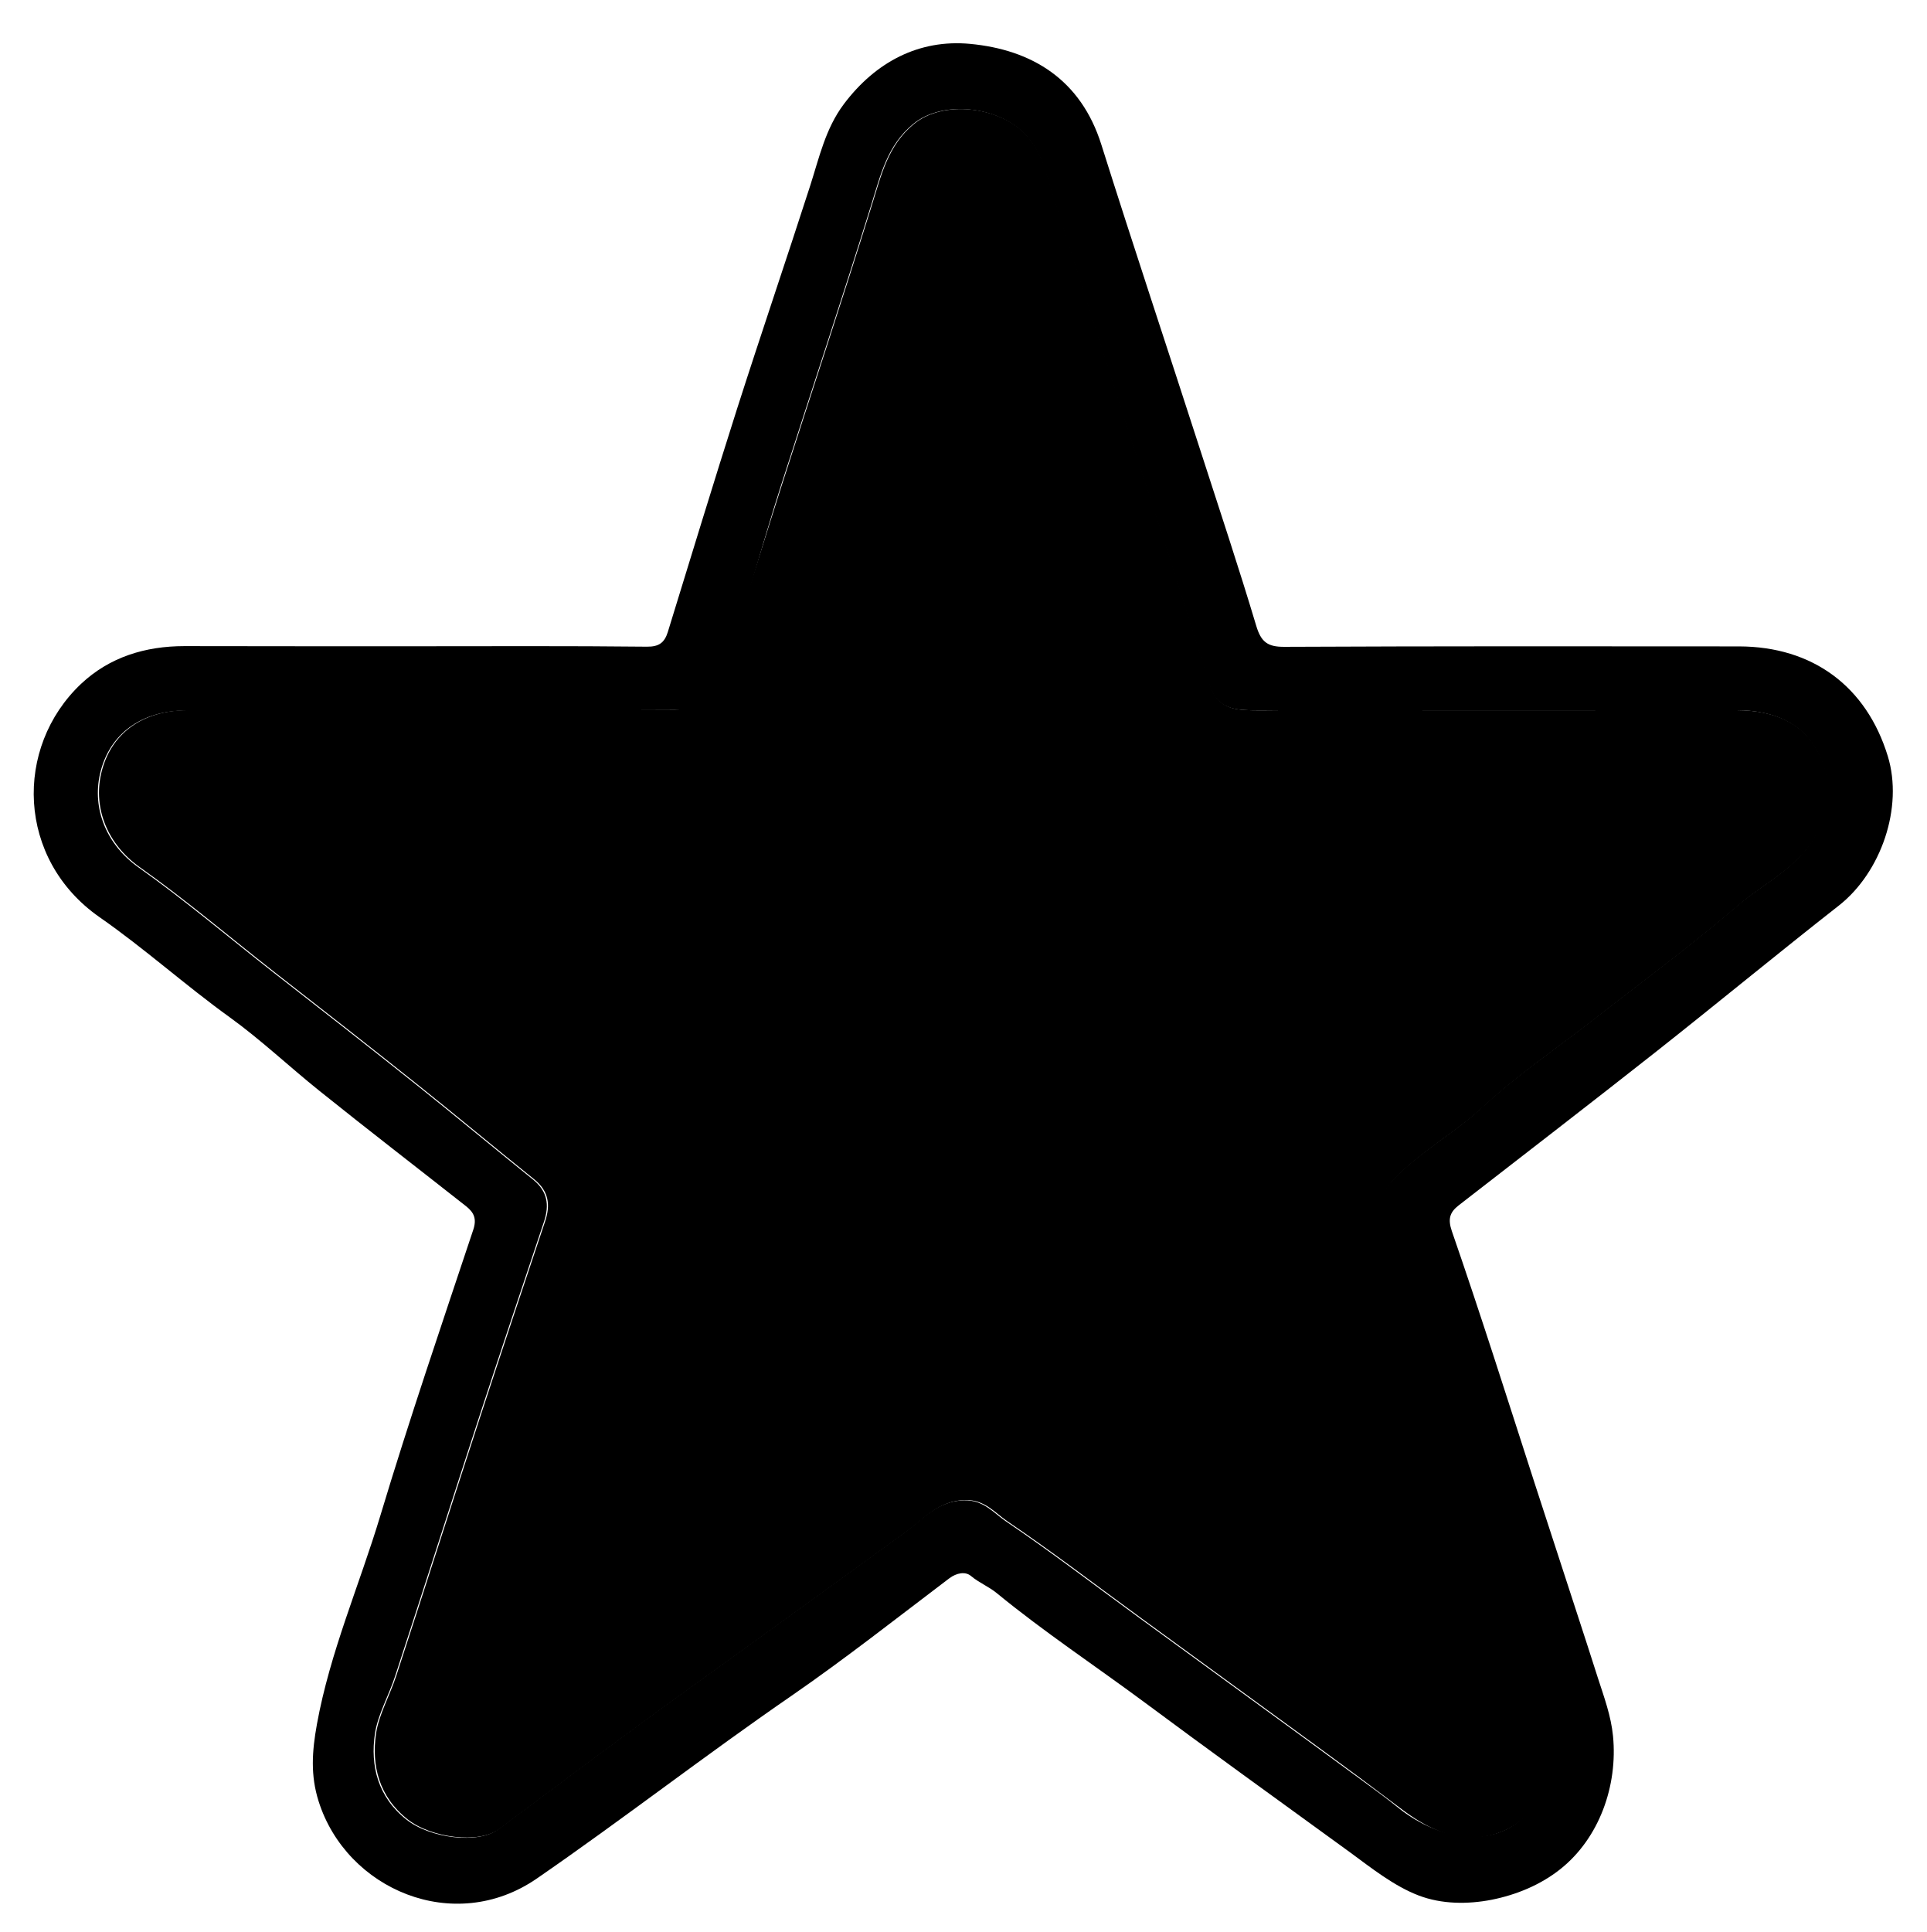
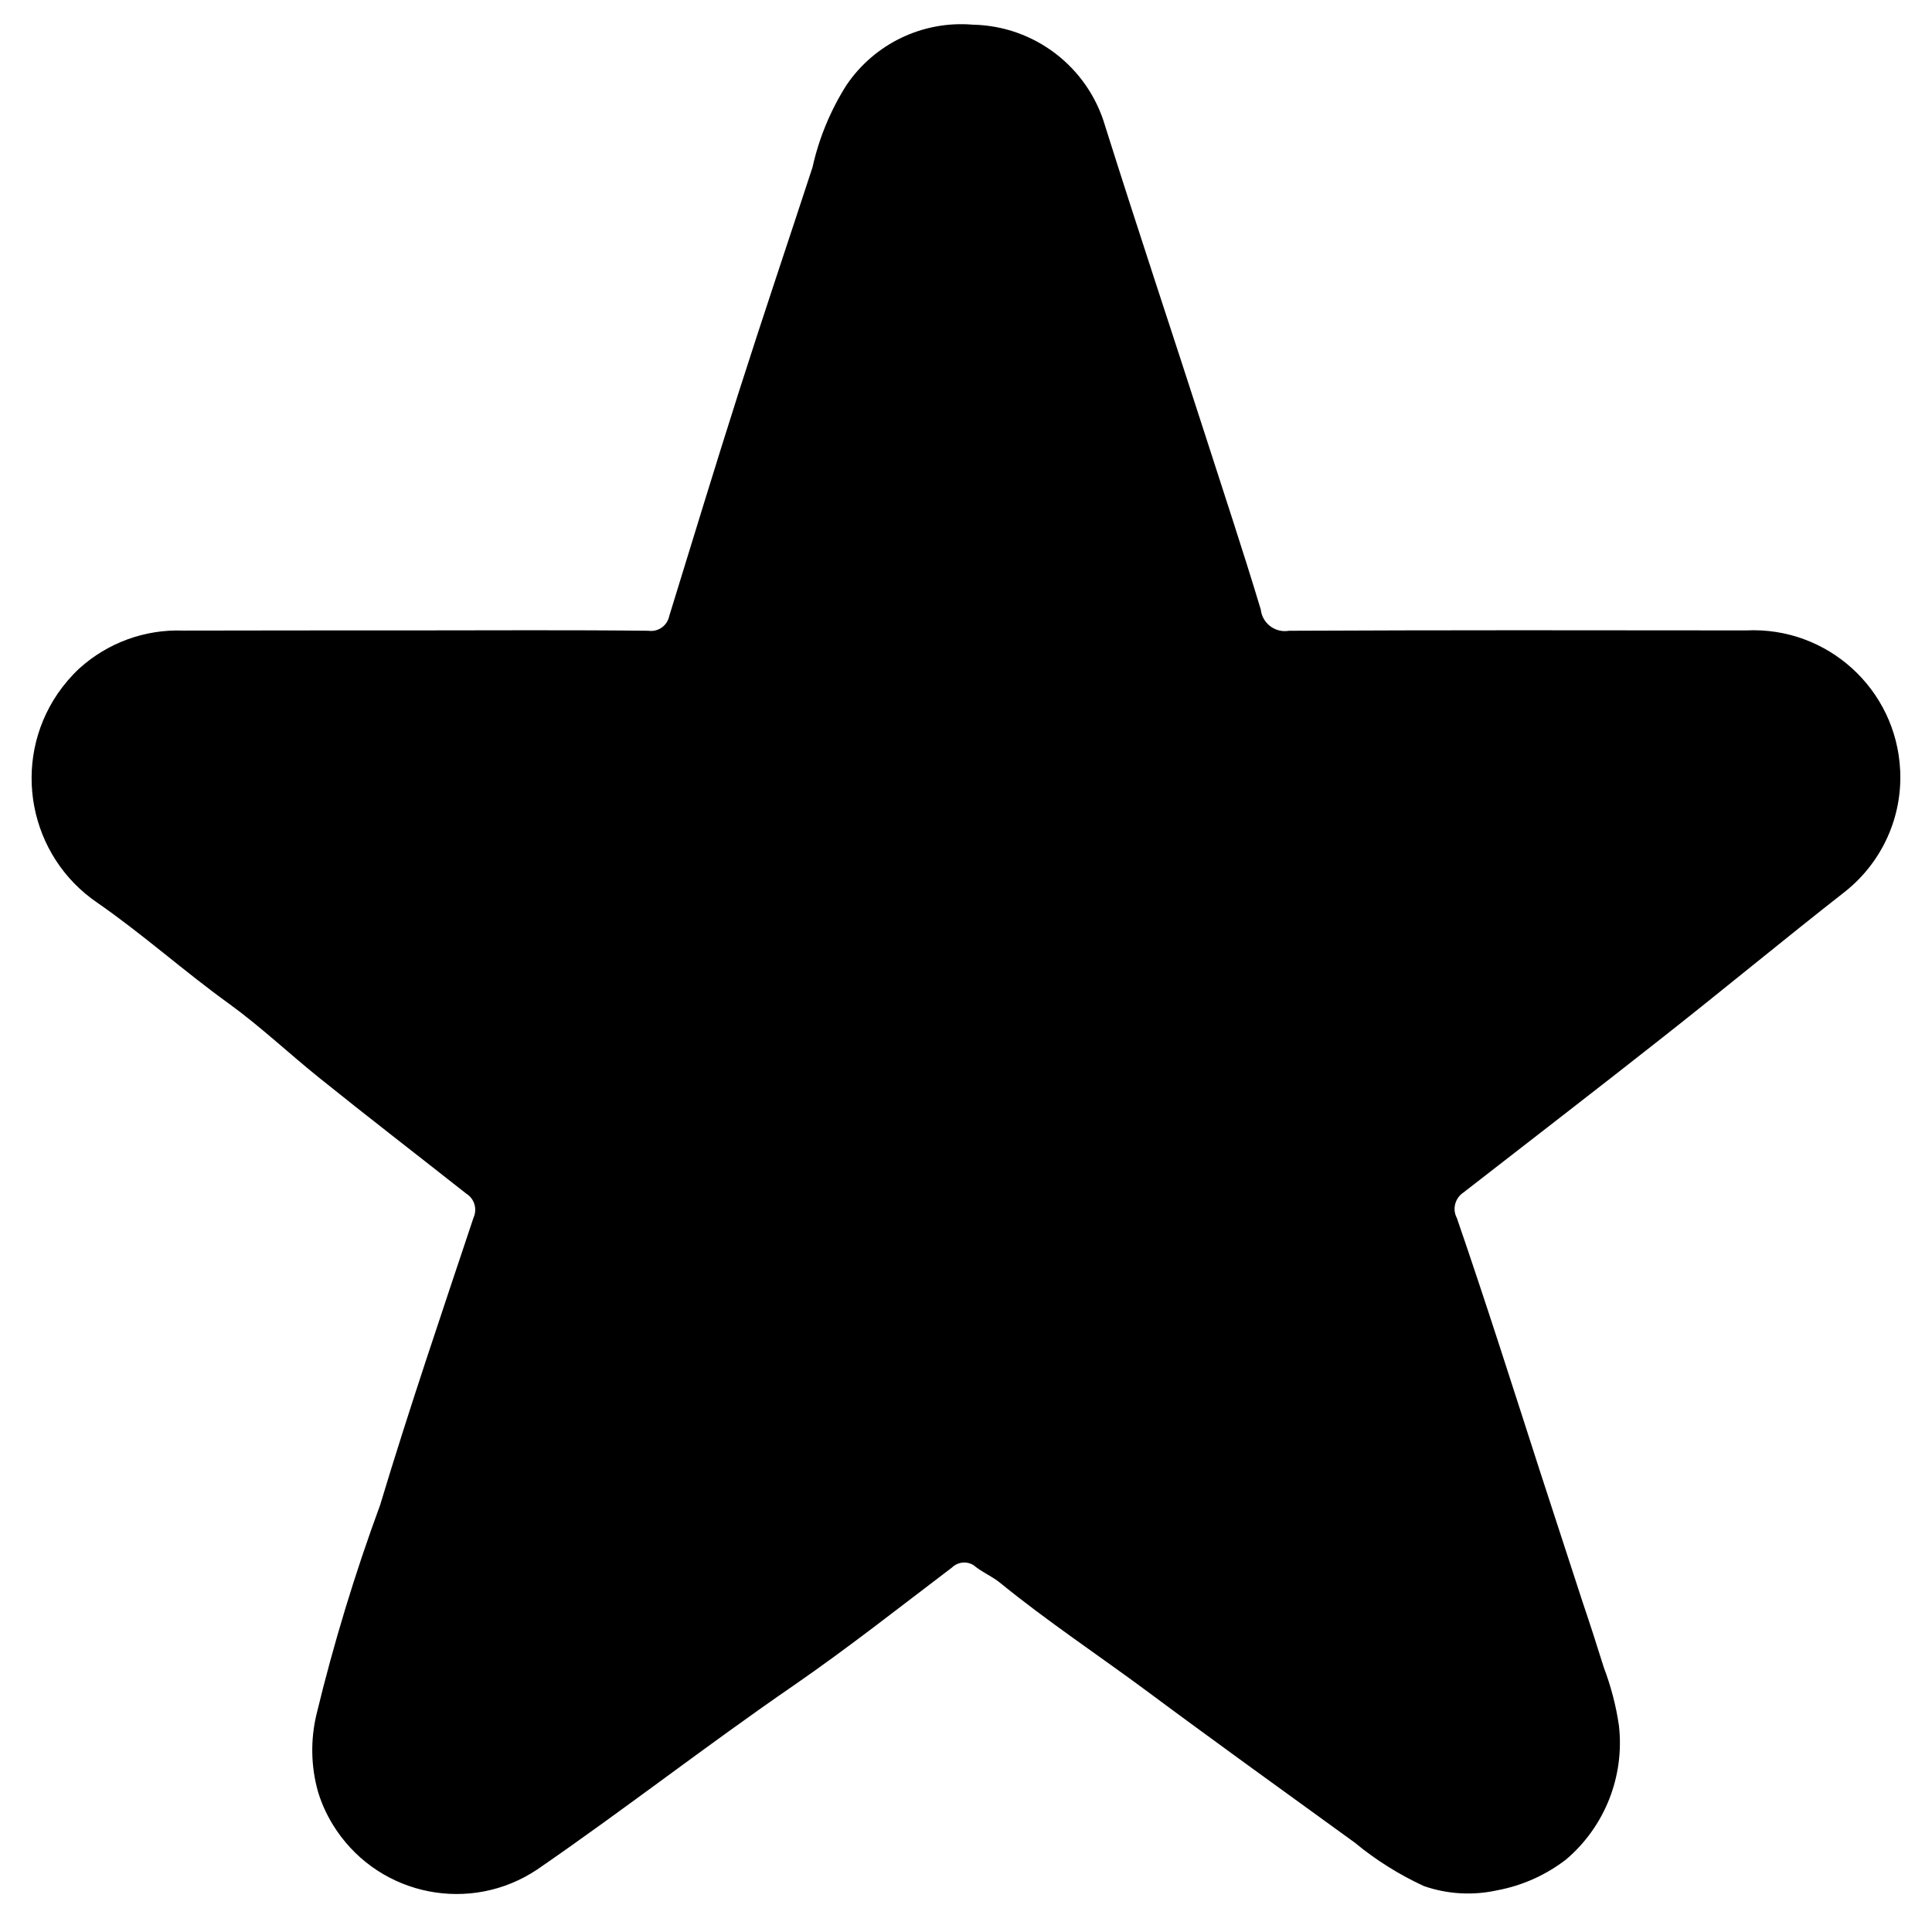
- <svg xmlns="http://www.w3.org/2000/svg" version="1.1" id="Capa_1" x="0px" y="0px" viewBox="0 0 1362.6 1365.9" style="enable-background:new 0 0 1362.6 1365.9;" xml:space="preserve">
-   <g>
-     <path d="M291.8,456.9c55.2,0,110.5-0.3,165.7,0.3c8.6,0.1,12.4-3,14.7-10.3c16.2-52.6,32.2-105.2,48.9-157.6   c16.9-52.8,34.8-105.3,51.8-158c6.4-19.9,10.8-40.4,23.8-57.7c22.5-29.9,53.2-45.9,89.1-42.6c43.9,4.1,78.5,25.2,93,71.3   c22.8,72.3,46.8,144.2,70.1,216.4c13.3,41.2,27,82.3,39.4,123.7c3.4,11.4,8,15,19.9,14.9c107.2-0.5,214.4-0.4,321.5-0.3   c52.1,0.1,90.1,28.3,105.2,77.6c11.1,36.2-4.7,82.2-34.7,105.7c-43.4,34-85.9,69.1-129.1,103.2c-46.4,36.6-93.2,72.6-139.8,108.8   c-6.1,4.8-7.6,9.5-4.7,18c20.5,59.2,39.4,119,58.7,178.7c9.9,30.5,19.9,61,29.8,91.5c5,15.2,9.9,30.5,14.8,45.8   c4.4,13.6,9.3,26.8,10.7,41.1c3.4,34.8-9.5,72-37.3,94.1c-14,11.1-31,18.1-48.5,21.6c-17,3.3-35.3,3.2-51.6-3   c-17.5-6.7-33.4-19.4-48.4-30.4c-25.9-18.8-51.8-37.6-77.7-56.4c-22.8-16.6-45.5-33.2-68.1-50c-34.7-25.7-70.8-49.6-104.2-77   c-5.6-4.6-12.5-7.3-18.2-12.1c-3.9-3.3-10.1-2.3-15.4,1.7c-37,28-73.4,56.7-111.5,83c-60.9,41.9-119.3,87.3-180.1,129.2   c-58.6,40.4-134.6,7.7-154.3-54.6c-5.8-18.3-4.7-35.1-1.2-54.5c9.3-51.1,30-98.2,44.8-147.3c20.4-67.8,43.3-134.9,65.7-202.1   c2.7-8,0.5-12.4-5-16.8c-34.7-27.3-69.6-54.2-104-81.8c-21.3-17.1-41.5-36.2-63.3-51.9c-31.5-22.7-60.3-48.7-92.1-70.8   C11.8,607.4,9.8,528.4,57.3,483.5c20.2-19,45.5-26.7,73.1-26.7C184.1,456.9,238,456.9,291.8,456.9z M305.6,502.2   c-58.1,0-116.2-0.2-174.2,0.1c-31.5,0.2-54.2,16.5-60.7,44.9c-5.6,24.6,4.6,50,27.2,66c32.9,23.3,63.6,49.4,95.3,74.2   c33.9,26.4,67.7,52.8,101.3,79.6c27.7,22.1,54.9,44.8,82.5,67c10.1,8.2,11.6,17.8,7.7,29.6c-15.3,45.7-30.6,91.5-45.6,137.3   c-20,61.2-39.6,122.6-59.6,183.8c-4.5,13.9-12.4,27.6-14.4,41.1c-3.3,22.4,2,44.7,22.4,60.7c16.6,13.1,50.4,17.5,64.8,6.8   c44-32.8,87.9-65.9,132.5-97.9c51.7-37.2,103.3-74.5,154.8-111.9c12.5-9,23.2-22.5,42.3-22.8c13.7-0.2,20.7,8.9,29.3,14.8   c32.4,21.9,63.5,45.8,95.1,68.8c51.7,37.8,103.6,75.3,155.2,113.2c9.4,6.9,18.7,13.6,27.7,20.9c28.6,22.9,73,31.9,96.3-3.5   c14.9-22.6,10.5-49.4,2.1-73.4c-7.8-22.1-14.5-44.6-21.3-67c-12.9-42.3-27.8-84-41.3-126.2c-15.3-47.9-31.8-95.4-46.6-143.5   c-4.2-13.5-3.1-20.6,6.9-31.1c19-19.8,43.2-32.6,63.1-51.2c23.7-22,50.7-40.3,76.3-60.2c34.7-27.1,70.3-53.2,103.7-81.9   c20.2-17.4,46.5-28.3,58.2-56c6.8-16,7.4-31.2,1.9-45.6c-10.5-27.1-33.4-36.7-61.3-36.7c-107.2,0.1-214.4,0-321.5,0   c-9,0-18,0.4-26.9-0.2c-11.4-0.8-19.6-5-23.6-17.6c-12.5-39.3-24.5-78.8-37.4-117.9c-25.1-76-49-152.3-73.5-228.4   c-4.9-15.1-7.4-30.8-20.2-43.7c-18.8-19.1-57.7-23.7-78.4-6.6c-18.4,15.1-23.1,36.3-29.7,57.4c-20.6,66.2-42.5,132-63.7,198   c-13.4,41.8-24.5,84.1-38.6,125.6c-3.2,9.6-2,25.5-15.8,31.9c-7.7,3.6-12.7,1.4-20.6,1.4C419.8,502.3,362.7,502.2,305.6,502.2z" />
-     <path class="st0" d="M1289,538.8c-10.5-27.1-33.4-36.7-61.3-36.7c-107.2,0.1-214.4,0-321.5,0c-9,0-18,0.4-26.9-0.2   c-11.4-0.8-19.6-5-23.6-17.6c-12.5-39.3-24.5-78.8-37.4-117.9c-25.1-76-49-152.3-73.5-228.4c-4.9-15.1-7.4-30.8-20.2-43.7   c-18.8-19.1-57.7-23.7-78.4-6.6c-18.4,15.1-23.1,36.3-29.7,57.4c-20.6,66.2-42.5,132-63.7,198c-13.4,41.8-26.1,83.8-40.2,125.3   c-3.2,9.6-4.9,21.4-11.9,28.8c-5.8,6.2-15,4.7-22.9,4.8c-57.1,0.1-114.3,0-171.4,0c-58.1,0-116.2-0.2-174.2,0.1   c-31.5,0.2-54.2,16.5-60.7,44.9c-5.6,24.6,4.6,50,27.2,66c32.9,23.3,63.6,49.4,95.3,74.2c33.9,26.4,67.7,52.8,101.3,79.6   c27.7,22.1,54.9,44.8,82.5,67c10.1,8.2,11.6,17.8,7.7,29.6c-15.3,45.7-30.6,91.5-45.6,137.3c-20,61.2-39.6,122.6-59.6,183.8   c-4.5,13.9-12.4,27.6-14.4,41.1c-3.3,22.4,2,44.7,22.4,60.7c16.6,13.1,50.4,17.5,64.8,6.8c44-32.8,87.9-65.9,132.5-97.9   c51.7-37.2,103.3-74.5,154.8-111.9c12.5-9,23.2-22.5,42.3-22.8c13.7-0.2,20.7,8.9,29.3,14.8c32.4,21.9,63.5,45.8,95.1,68.8   c34.5,25.2,69,50.2,103.5,75.4c17,12.4,34,24.8,50.9,37.3c10.2,7.6,20.3,15.3,30.5,22.9c15.7,11.7,33.4,20.9,53.6,19.2   c11.6-1,22.9-5.6,31.6-13.3c10.2-9.1,16.4-22.1,18.5-35.6c1.6-10.1,0.9-20.5-1.1-30.5c-2-9.7-6.4-19.4-9.6-28.8   c-6.3-18.8-12.2-37.5-18-56.4c-12.9-42.3-27.8-84-41.3-126.2c-15.3-47.9-31.8-95.4-46.6-143.5c-4.2-13.5-3.1-20.6,6.9-31.1   c19-19.8,43.2-32.6,63.1-51.2c23.7-22,50.7-40.3,76.3-60.2c34.7-27.1,70.3-53.2,103.7-81.9c20.2-17.4,46.5-28.3,58.2-56   C1293.9,568.4,1294.5,553.2,1289,538.8z" />
-   </g>
+ <svg xmlns="http://www.w3.org/2000/svg" version="1.1" id="Capa_1" x="0px" y="0px" viewBox="0 0 1080 1080" style="enable-background:new 0 0 1080 1080;" xml:space="preserve">
+   <path class="st0" d="M1062.2,430.5c-2.2-45.3-40.7-80.3-86.1-78.1c-85.1-0.1-170.3-0.2-255.5,0.2c-0.3,0-0.5,0.1-0.8,0.1  c-7.4,0.9-14.2-4.5-15-11.9c-9.9-32.9-20.8-65.6-31.3-98.3c-18.5-57.4-37.6-114.5-55.7-172c-9.6-33-39.5-56-73.9-56.7  c-28-2.4-55.1,10.6-70.8,33.9c-8.9,14.1-15.3,29.6-18.9,45.8c-13.7,41.9-27.9,83.9-41.2,125.6c-13.3,41.7-26,83.5-38.9,125.3  c-1.1,5.4-6.2,9-11.7,8.2c-43.9-0.5-87.8-0.2-131.7-0.2c-42.8,0-85.6,0-128.3,0.1c-21.4-0.8-42.2,6.8-58.1,21.2  c-4.5,4.2-8.6,9-12.1,14.1c-26.1,38.4-16.1,90.8,22.3,116.9c25.4,17.6,48.3,38.2,73.4,56.3c17.3,12.5,33.4,27.7,50.3,41.3  c27.2,21.9,55,43.3,82.5,65c4.5,2.8,6.2,8.5,4,13.4c-17.8,53.4-36,106.8-52.2,160.6c-14.1,38.3-26,77.4-35.6,117.1  c-3.4,14.3-3.1,29.2,0.9,43.3c2.3,7.6,5.8,14.8,10.2,21.3c25,37.1,75.3,46.9,112.4,22c48.4-33.3,94.7-69.4,143.1-102.7  c30.3-20.9,59.2-43.7,88.6-66c3.3-3.2,8.3-3.8,12.2-1.3c4.5,3.8,10,6,14.5,9.6c26.6,21.7,55.3,40.7,82.8,61.1  c18,13.4,36,26.5,54.1,39.7l61.7,44.7c11.7,9.7,24.7,17.8,38.5,24.2c13.2,4.6,27.4,5.4,41,2.4c14-2.6,27.2-8.5,38.5-17.2  c21.7-18.4,32.8-46.5,29.6-74.8c-1.6-11.2-4.5-22.1-8.5-32.7c-3.8-12.2-7.7-24.3-11.8-36.4c-7.9-24.2-15.8-48.5-23.7-72.7  c-15.3-47.4-30.4-95-46.6-142c-2.7-5-1-11.2,3.7-14.3c37-28.8,74.2-57.4,111.1-86.5c34.3-27,68.1-55,102.6-82  C1052.3,481.6,1063.5,456.5,1062.2,430.5z" />
</svg>
